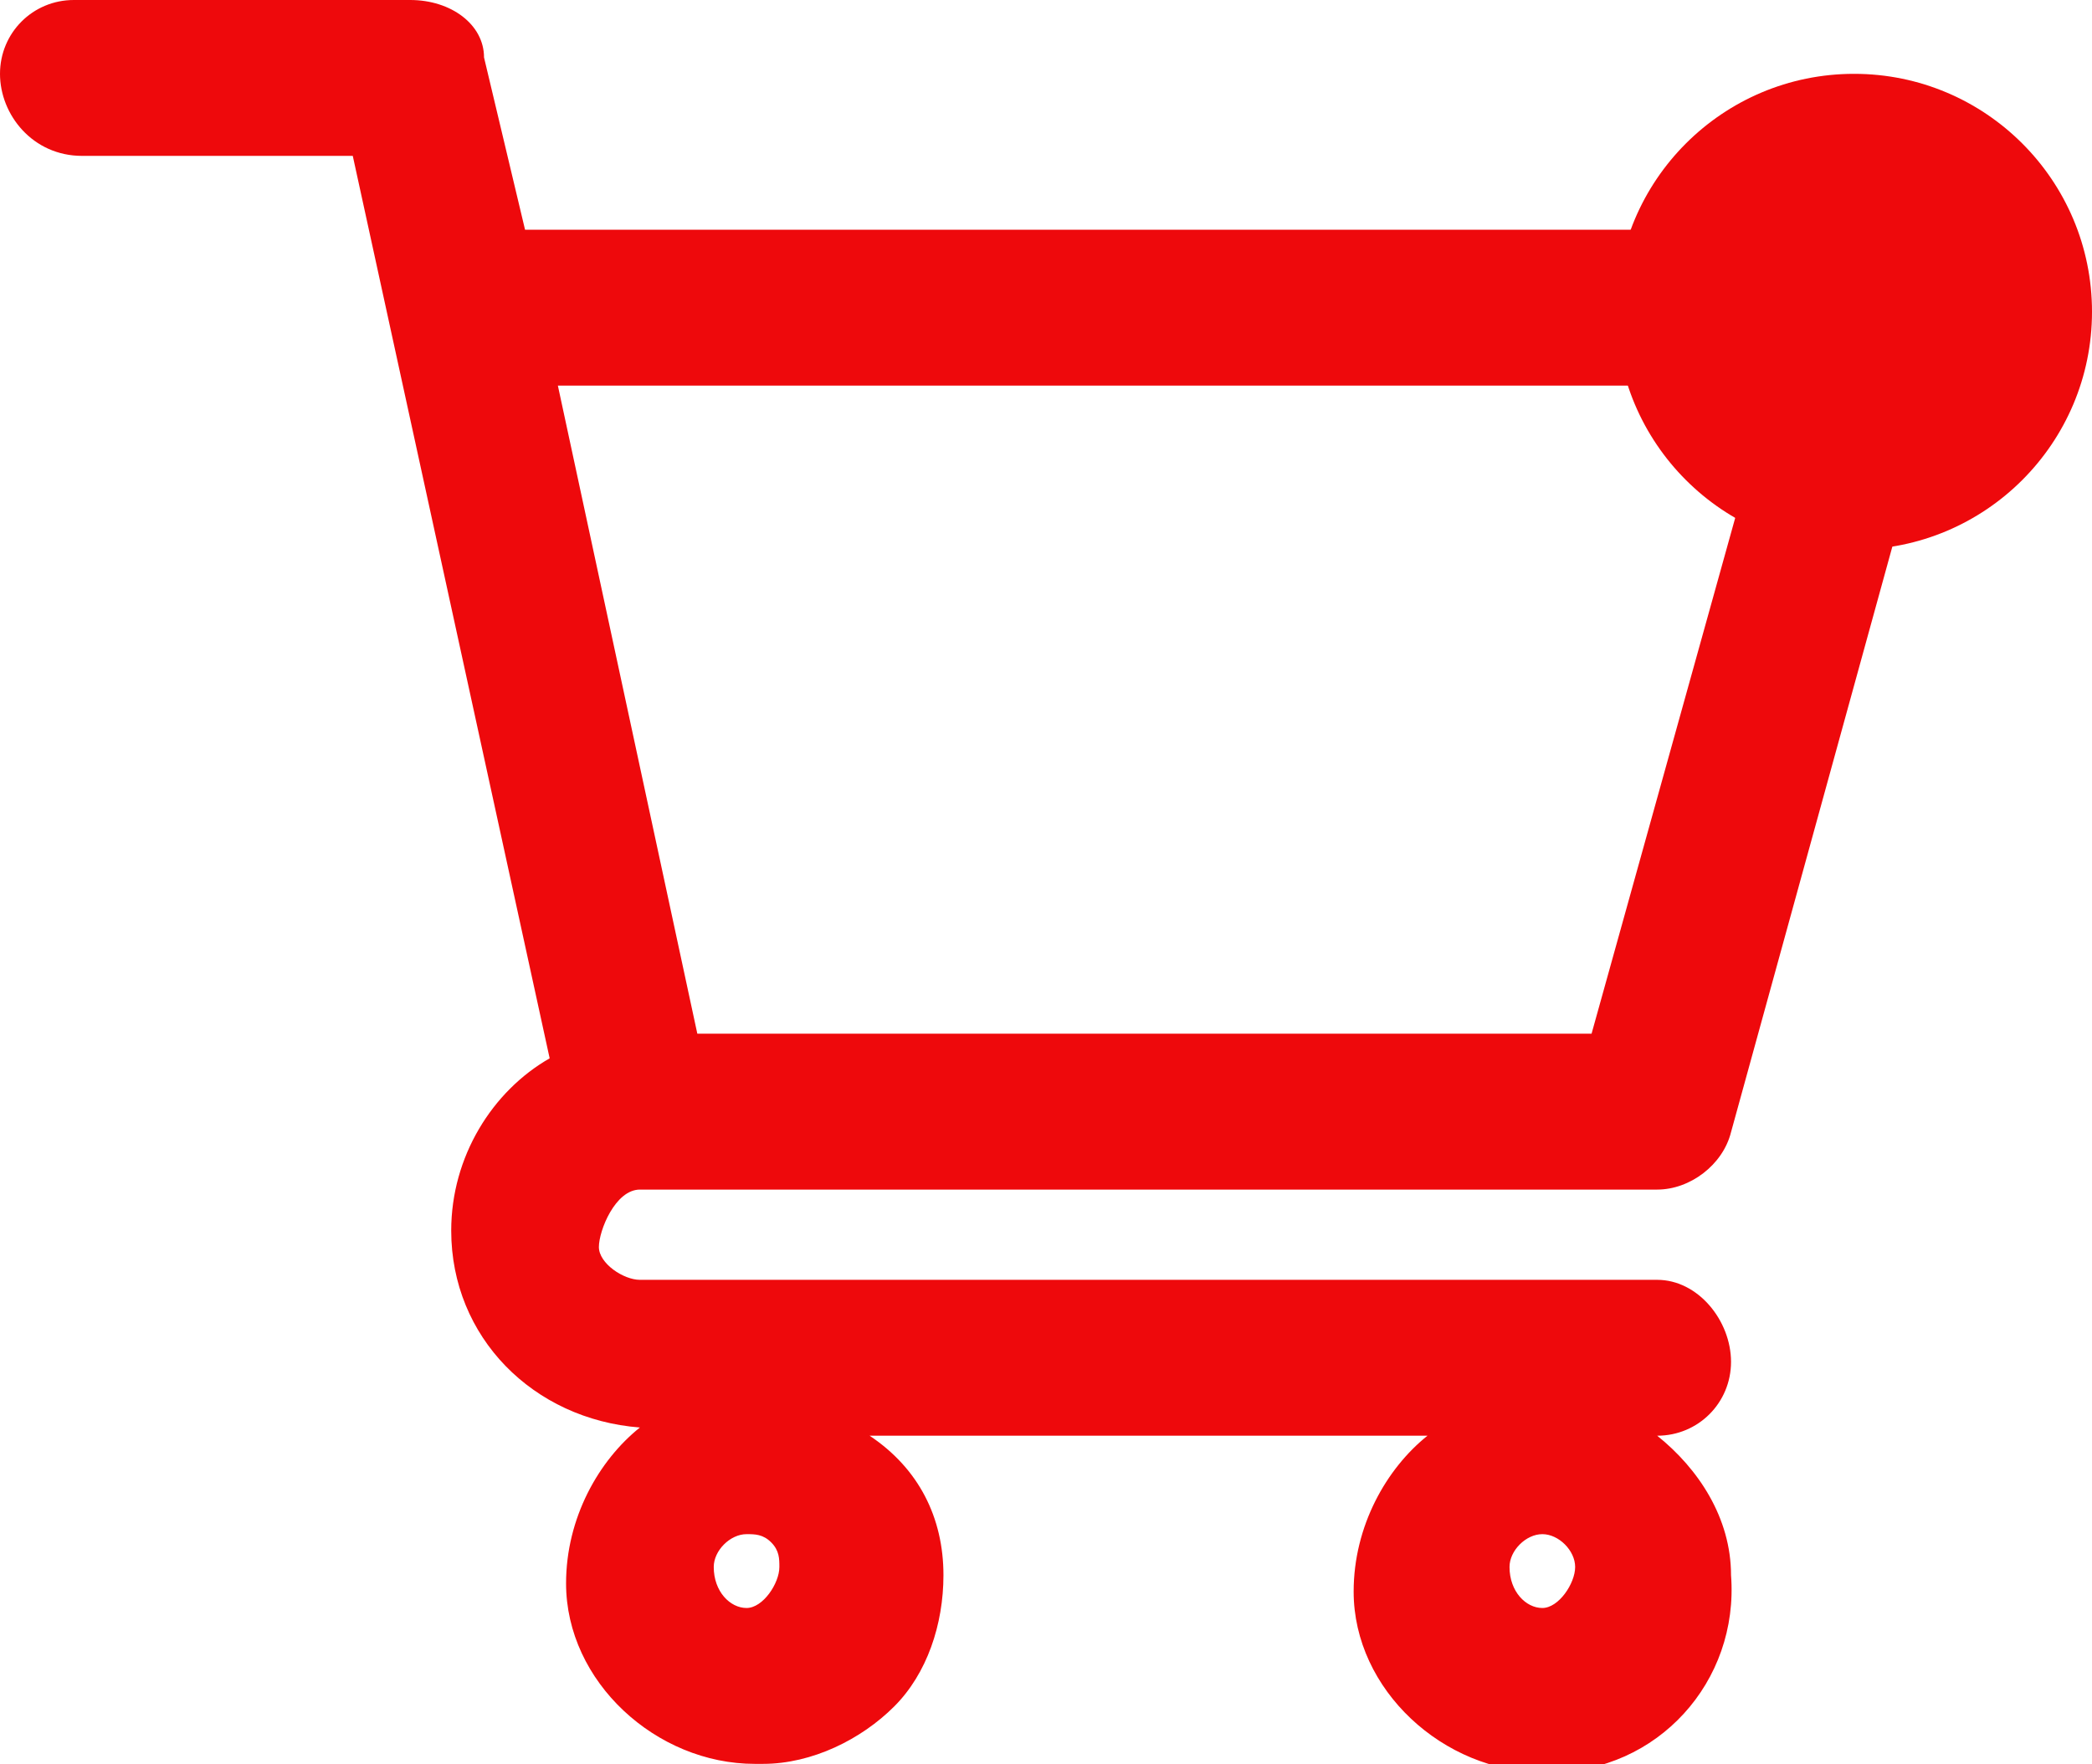
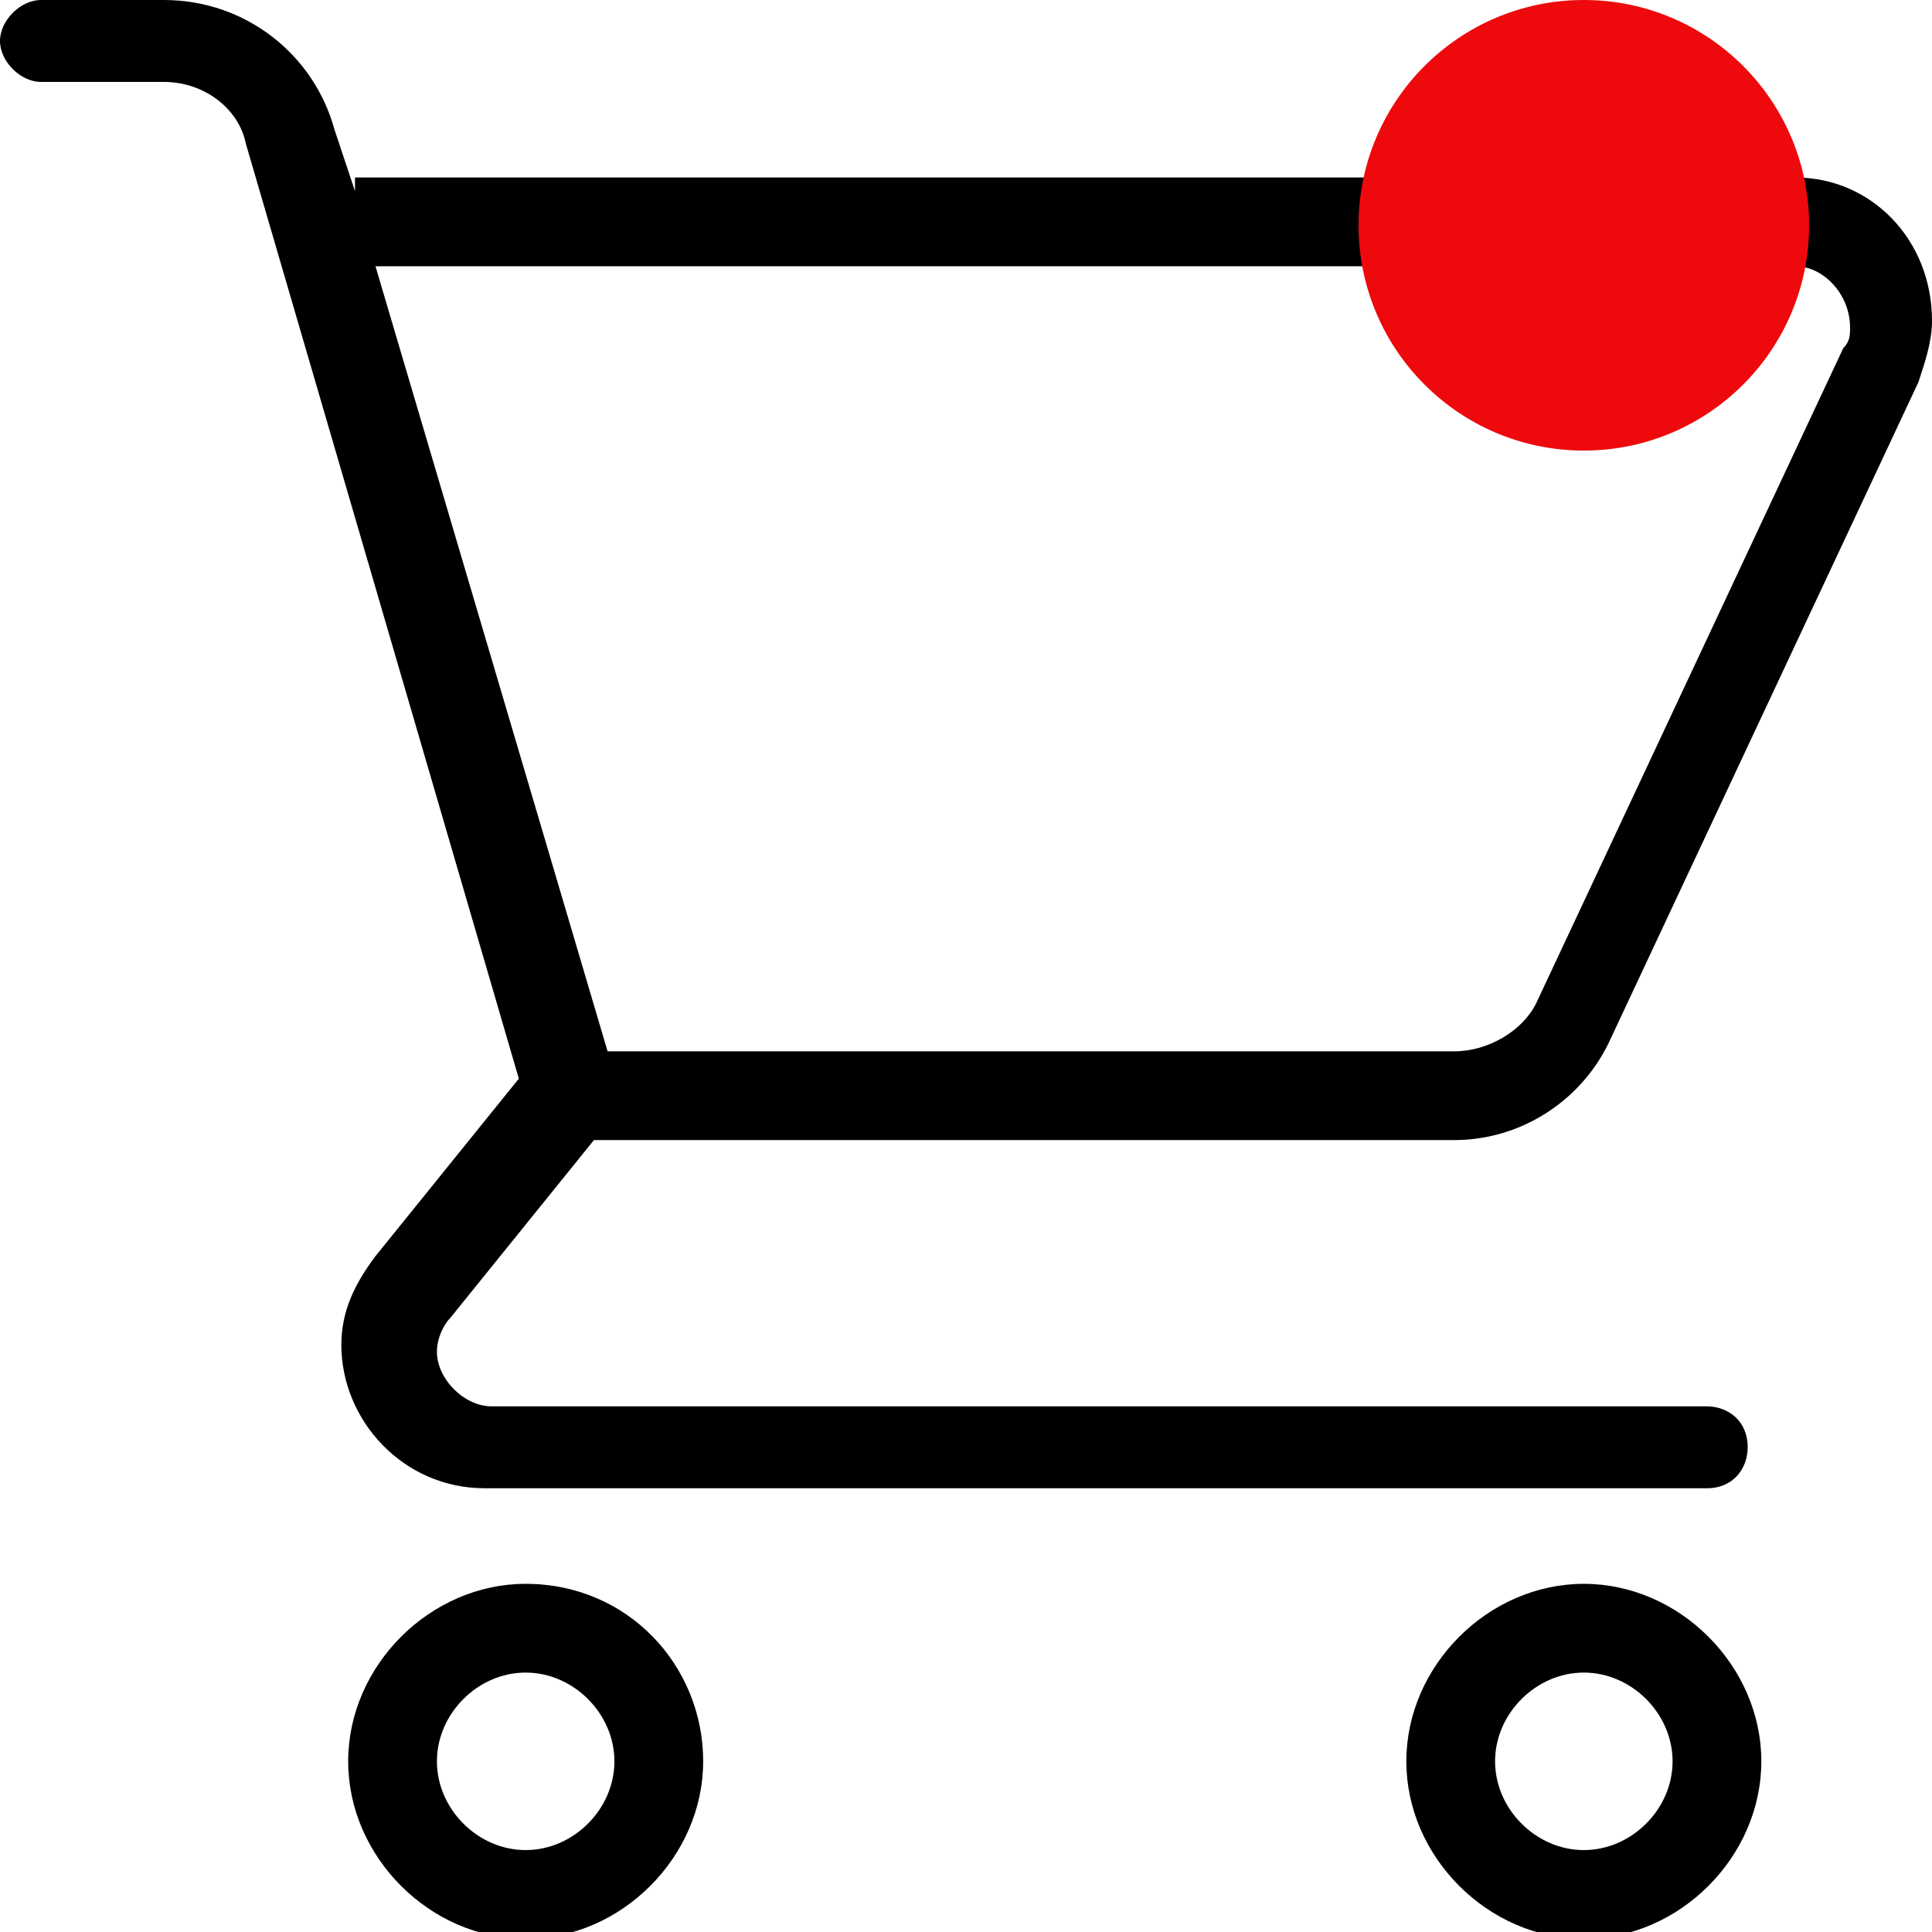
- <svg xmlns="http://www.w3.org/2000/svg" version="1.1" id="Layer_1" x="0px" y="0px" viewBox="0 0 25.5 21.5" style="enable-background:new 0 0 25.5 21.5;" xml:space="preserve">
+ <svg xmlns="http://www.w3.org/2000/svg" version="1.1" id="Layer_1" x="0px" y="0px" viewBox="0 0 28.3 28.3" style="enable-background:new 0 0 28.3 28.3;" xml:space="preserve">
  <style type="text/css">
	.st0{fill:#EE090C;}
</style>
-   <path class="st0" d="M7.8,14.5h12.4c0.4,0,0.8-0.3,0.9-0.7L23.8,4c0.1-0.3,0-0.6-0.2-0.8s-0.5-0.4-0.7-0.4H6.4L5.9,0.7  C5.9,0.3,5.5,0,5,0H0.9C0.4,0,0,0.4,0,0.9s0.4,1,1,1h3.3l2.4,11C6,13.3,5.5,14.1,5.5,15c0,1.3,1,2.3,2.3,2.4  c-0.5,0.4-0.9,1.1-0.9,1.9c0,1.2,1.1,2.2,2.3,2.2c0,0,0,0,0.1,0c0.6,0,1.2-0.3,1.6-0.7c0.4-0.4,0.6-1,0.6-1.6c0-0.7-0.3-1.3-0.9-1.7  h6.8c-0.5,0.4-0.9,1.1-0.9,1.9c0,1.2,1.1,2.2,2.3,2.2c0,0,0,0,0.1,0c1.3,0,2.3-1.1,2.2-2.4c0-0.7-0.4-1.3-0.9-1.7  c0.5,0,0.9-0.4,0.9-0.9s-0.4-1-0.9-1H7.8c-0.2,0-0.5-0.2-0.5-0.4S7.5,14.5,7.8,14.5z M18.4,19.1c0-0.2,0.2-0.4,0.4-0.4l0,0  c0.2,0,0.4,0.2,0.4,0.4c0,0.2-0.2,0.5-0.4,0.5l0,0C18.6,19.6,18.4,19.4,18.4,19.1z M8.7,19.1c0-0.2,0.2-0.4,0.4-0.4l0,0  c0.1,0,0.2,0,0.3,0.1s0.1,0.2,0.1,0.3c0,0.2-0.2,0.5-0.4,0.5C8.9,19.6,8.7,19.4,8.7,19.1z M6.8,4.7h14.8l-2.2,7.9H8.5L6.8,4.7z" />
-   <circle class="st0" cx="22.6" cy="3.8" r="2.9" />
+   <g>
+     <g>
+       <g>
+         <path d="M26.3,2.6H5.2v0.2L4.9,1.9C4.6,0.8,3.6,0,2.4,0H0.6C0.3,0,0,0.3,0,0.6s0.3,0.6,0.6,0.6h1.8c0.6,0,1.1,0.4,1.2,0.9l4,13.7     l-2.1,2.6C5.2,18.8,5,19.2,5,19.7c0,1.1,0.9,2.1,2.1,2.1H25c0.4,0,0.6-0.3,0.6-0.6c0-0.4-0.3-0.6-0.6-0.6H7.2     c-0.4,0-0.8-0.4-0.8-0.8c0-0.2,0.1-0.4,0.2-0.5l2.1-2.6h12.6c1,0,1.9-0.6,2.3-1.5l4.5-9.6c0.1-0.3,0.2-0.6,0.2-0.9v0     C28.3,3.5,27.4,2.6,26.3,2.6z M27.1,4.8c0,0.1,0,0.2-0.1,0.3l-4.5,9.6c-0.2,0.4-0.7,0.7-1.2,0.7H8.9L5.5,3.9h20.8     C26.7,3.9,27.1,4.3,27.1,4.8C27.1,4.7,27.1,4.8,27.1,4.8z" />
+         <path d="M7.7,23.2c-1.4,0-2.6,1.2-2.6,2.6s1.2,2.6,2.6,2.6s2.6-1.2,2.6-2.6S9.2,23.2,7.7,23.2z M7.7,27.1c-0.7,0-1.3-0.6-1.3-1.3     s0.6-1.3,1.3-1.3S9,25.1,9,25.8C9,26.5,8.4,27.1,7.7,27.1z" />
+         <path d="M23.2,23.2c-1.4,0-2.6,1.2-2.6,2.6s1.2,2.6,2.6,2.6s2.6-1.2,2.6-2.6S24.6,23.2,23.2,23.2z M23.2,27.1     c-0.7,0-1.3-0.6-1.3-1.3s0.6-1.3,1.3-1.3s1.3,0.6,1.3,1.3S23.9,27.1,23.2,27.1z" />
+       </g>
+     </g>
+   </g>
+   <circle class="st0" cx="23.2" cy="3.3" r="3.3" />
</svg>
